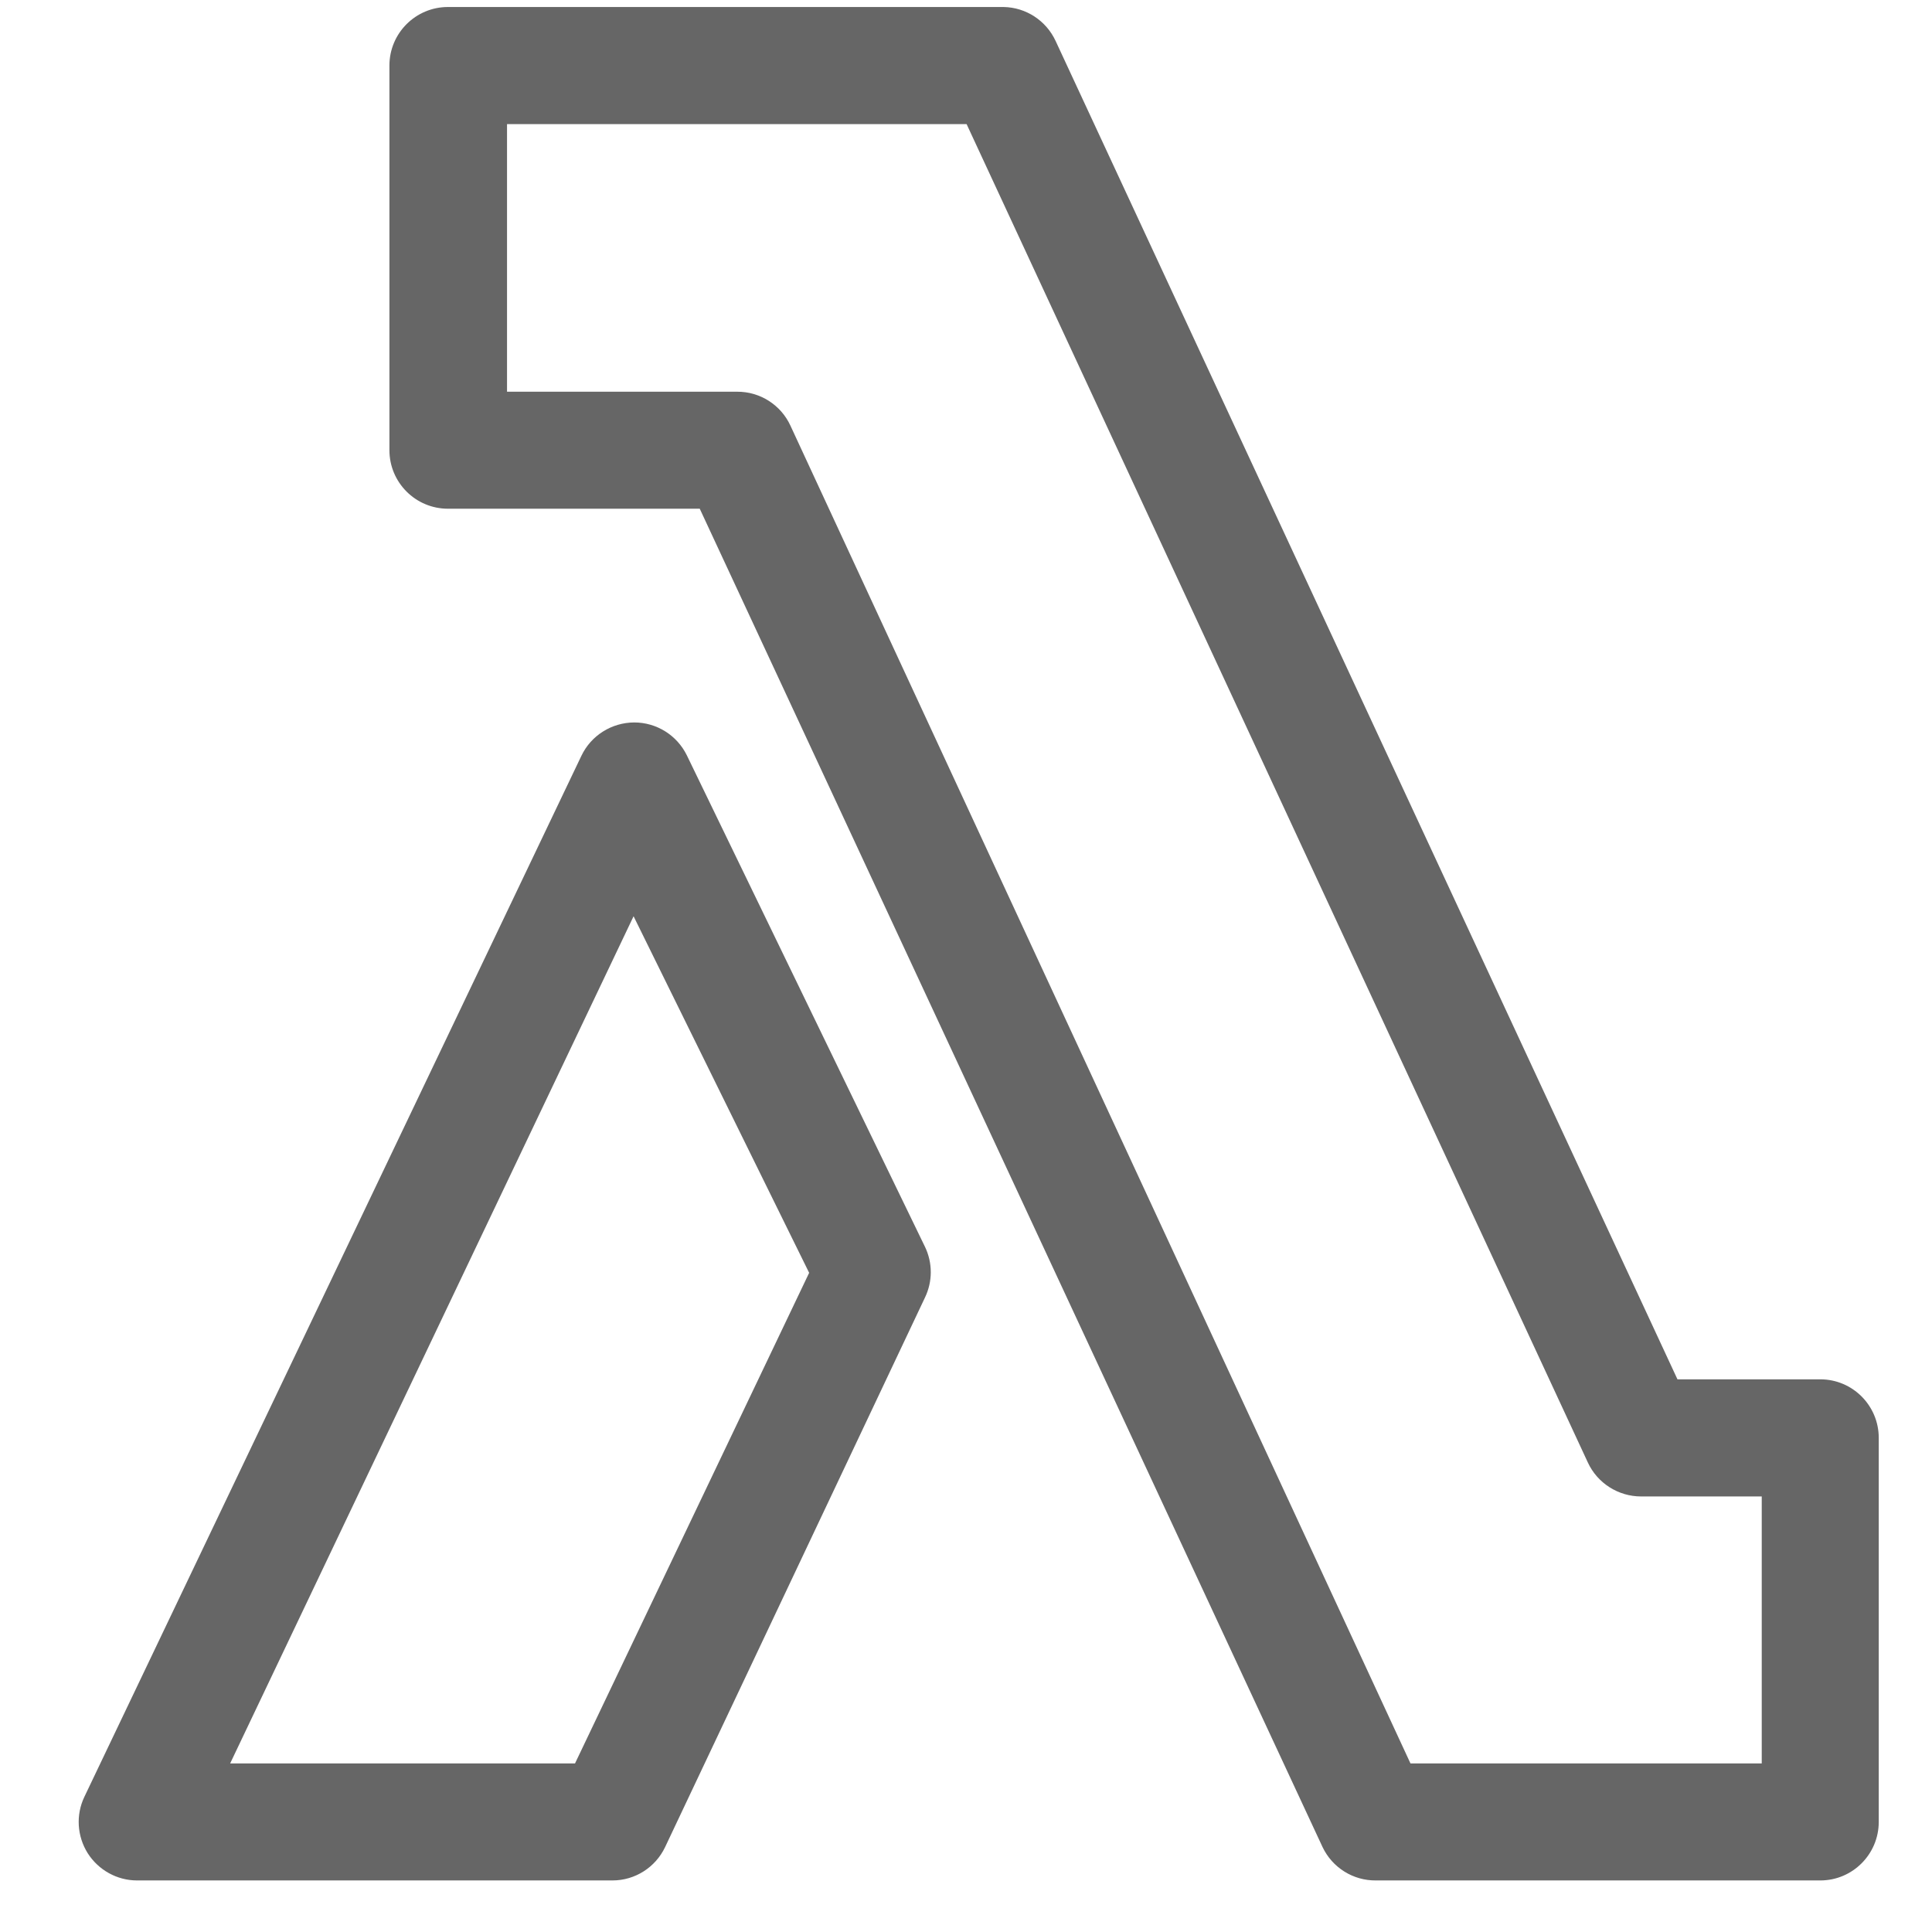
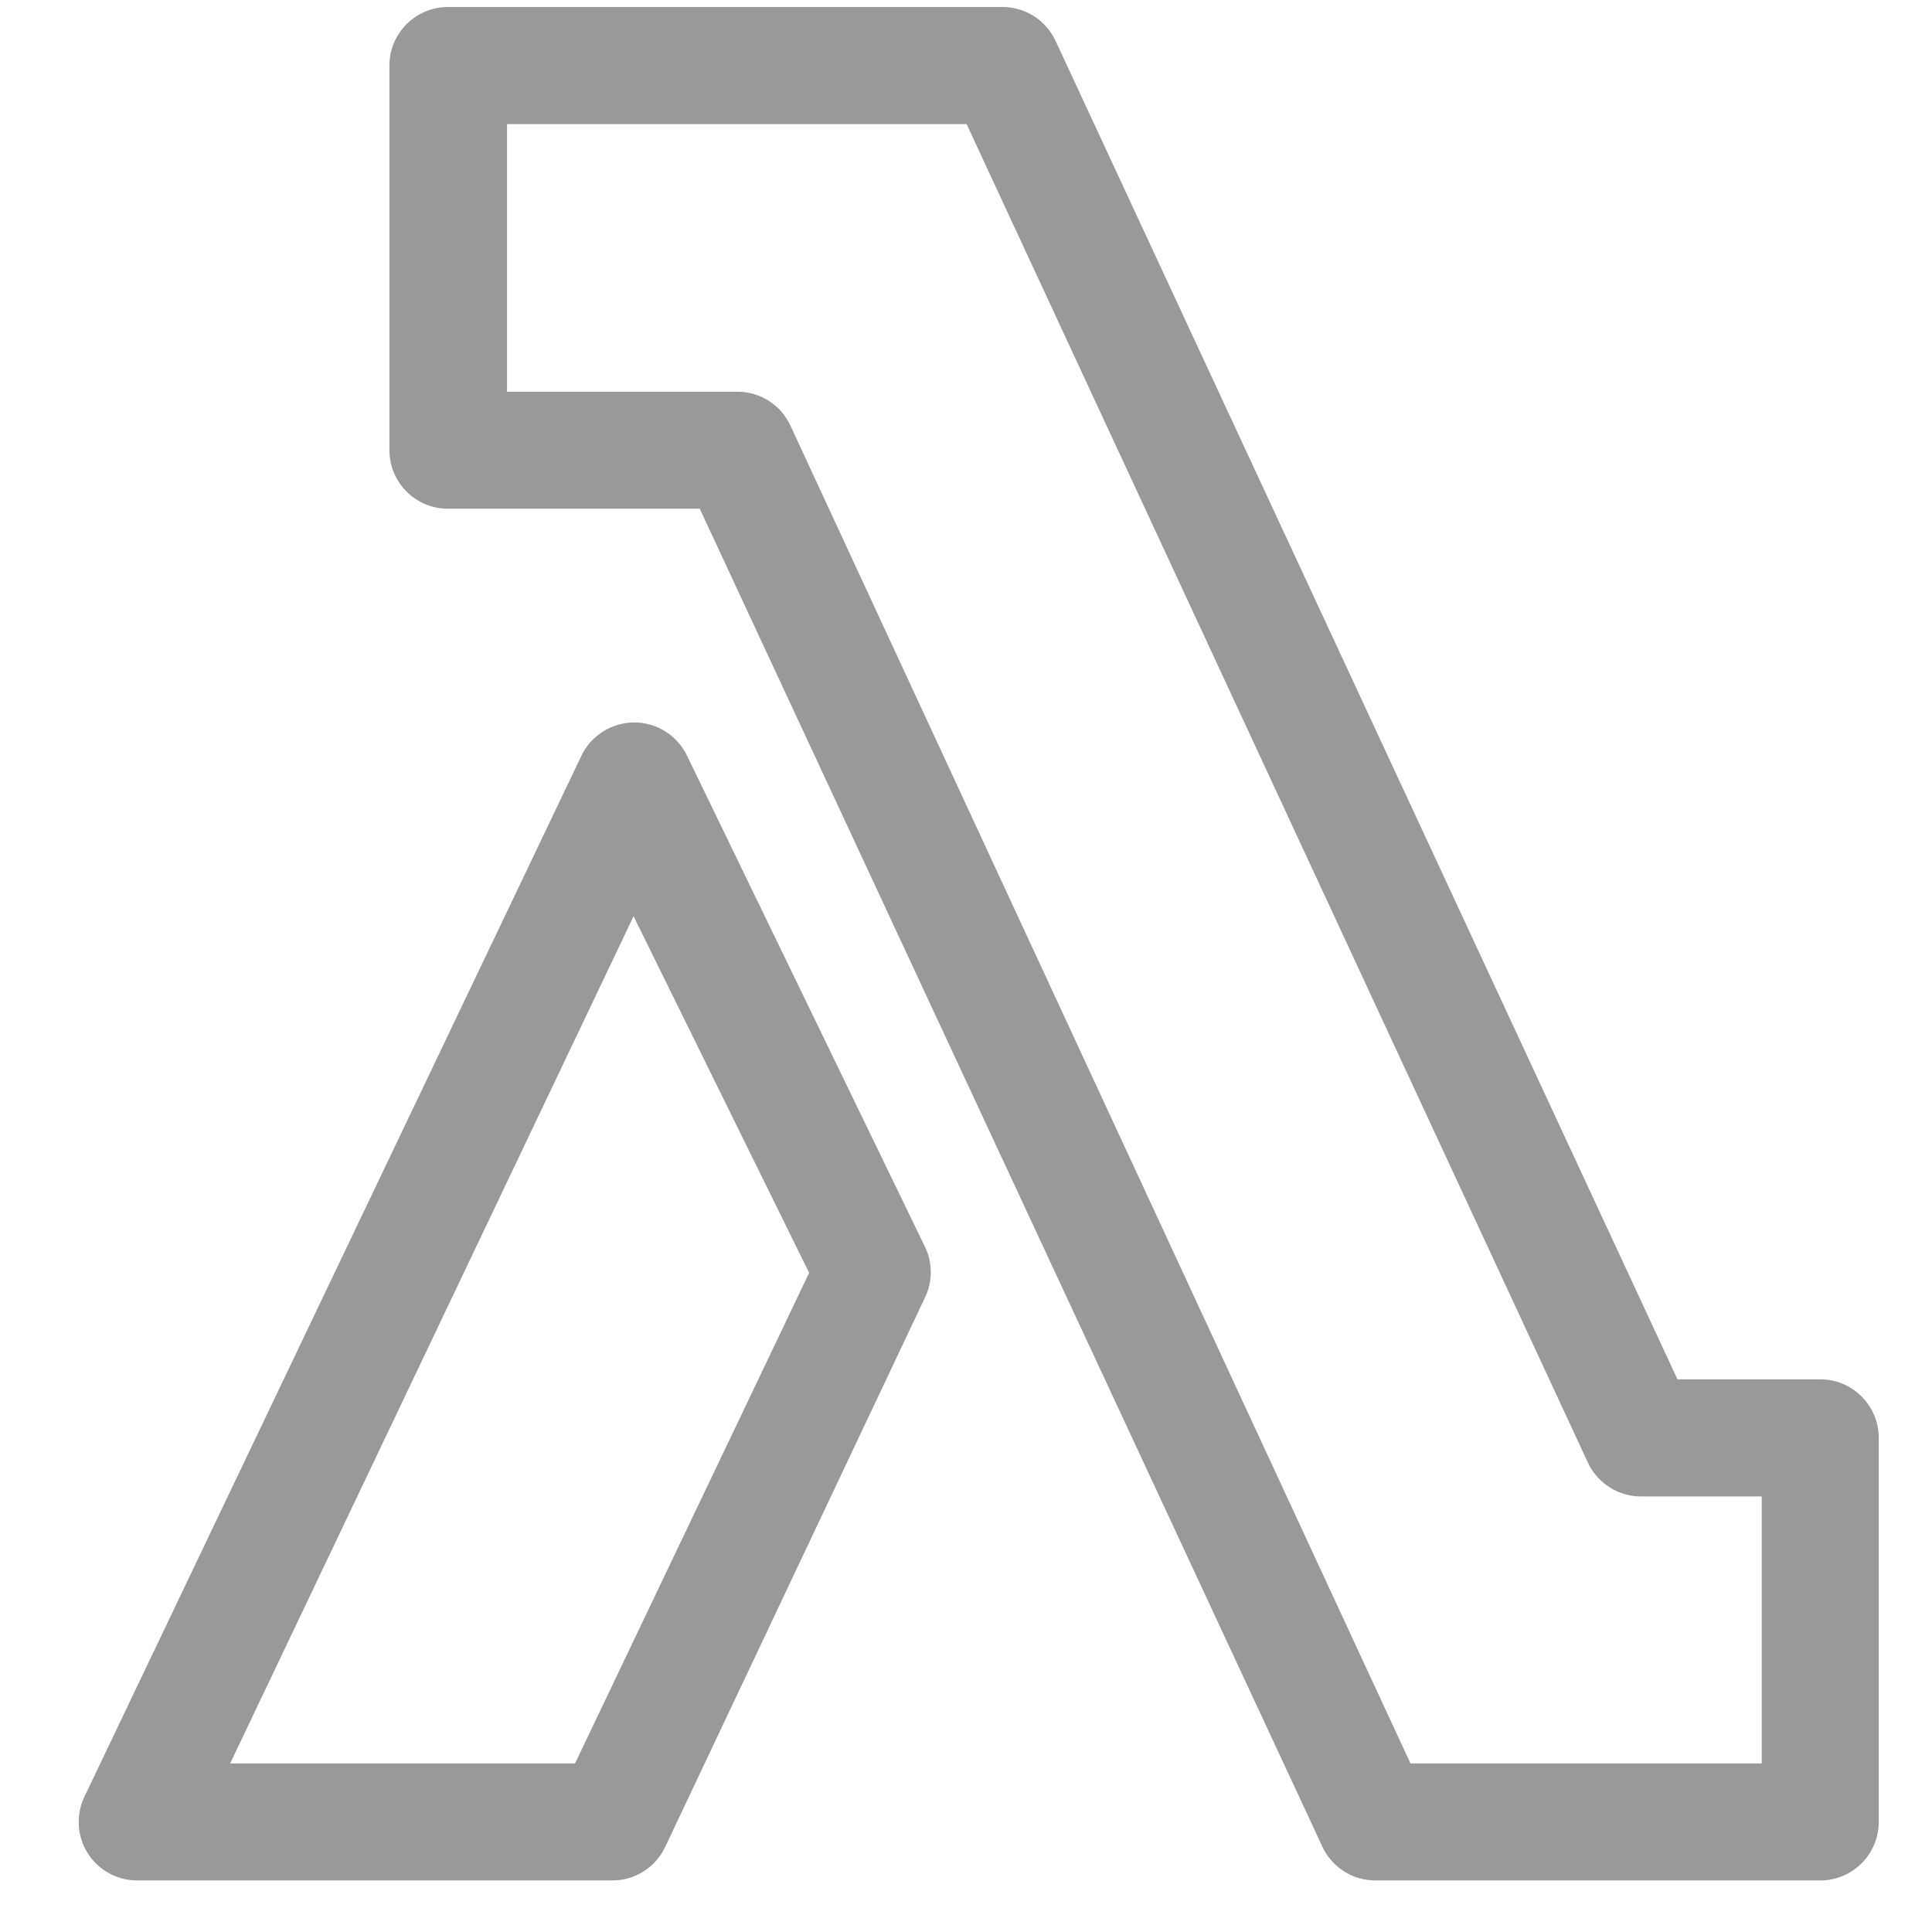
<svg xmlns="http://www.w3.org/2000/svg" width="16px" height="16px" viewBox="0 0 16 16" version="1.1">
  <g id="Page-1" stroke="none" stroke-width="1" fill="none" fill-rule="evenodd">
-     <g id="lambda---dark" transform="translate(0.5, 0)" fill="#666666" fill-rule="nonzero">
+     <g id="lambda---dark" transform="translate(0.5, 0)" fill="#999999" fill-rule="nonzero">
      <path d="M14.575,15.573 L10.895,15.573 C10.706,15.575 10.534,15.467 10.453,15.297 L5.295,4.213 L3.21,4.213 C2.942,4.213 2.725,3.996 2.725,3.728 L2.725,0.543 C2.725,0.275 2.942,0.058 3.21,0.058 L7.811,0.058 C7.997,0.061 8.164,0.171 8.242,0.339 L13.392,11.423 L14.575,11.423 C14.842,11.423 15.059,11.64 15.059,11.908 L15.059,15.088 C15.059,15.356 14.842,15.573 14.575,15.573 Z M11.181,14.604 L14.09,14.604 L14.09,12.393 L13.091,12.393 C12.902,12.393 12.729,12.283 12.65,12.112 L7.505,1.028 L3.699,1.028 L3.699,3.244 L5.605,3.244 C5.794,3.243 5.967,3.353 6.046,3.525 L11.181,14.604 Z" id="Shape" />
      <path d="M4.572,15.573 L0.635,15.573 C0.469,15.573 0.315,15.487 0.226,15.347 C0.138,15.206 0.127,15.03 0.199,14.88 L4.315,6.259 C4.395,6.091 4.565,5.984 4.752,5.983 L4.752,5.983 C4.937,5.983 5.106,6.088 5.188,6.255 L7.161,10.327 C7.224,10.459 7.224,10.612 7.161,10.744 L5.008,15.297 C4.928,15.465 4.759,15.573 4.572,15.573 L4.572,15.573 Z M1.406,14.604 L4.262,14.604 L6.201,10.541 L4.747,7.588 L1.406,14.604 Z" id="Shape" />
    </g>
  </g>
</svg>
